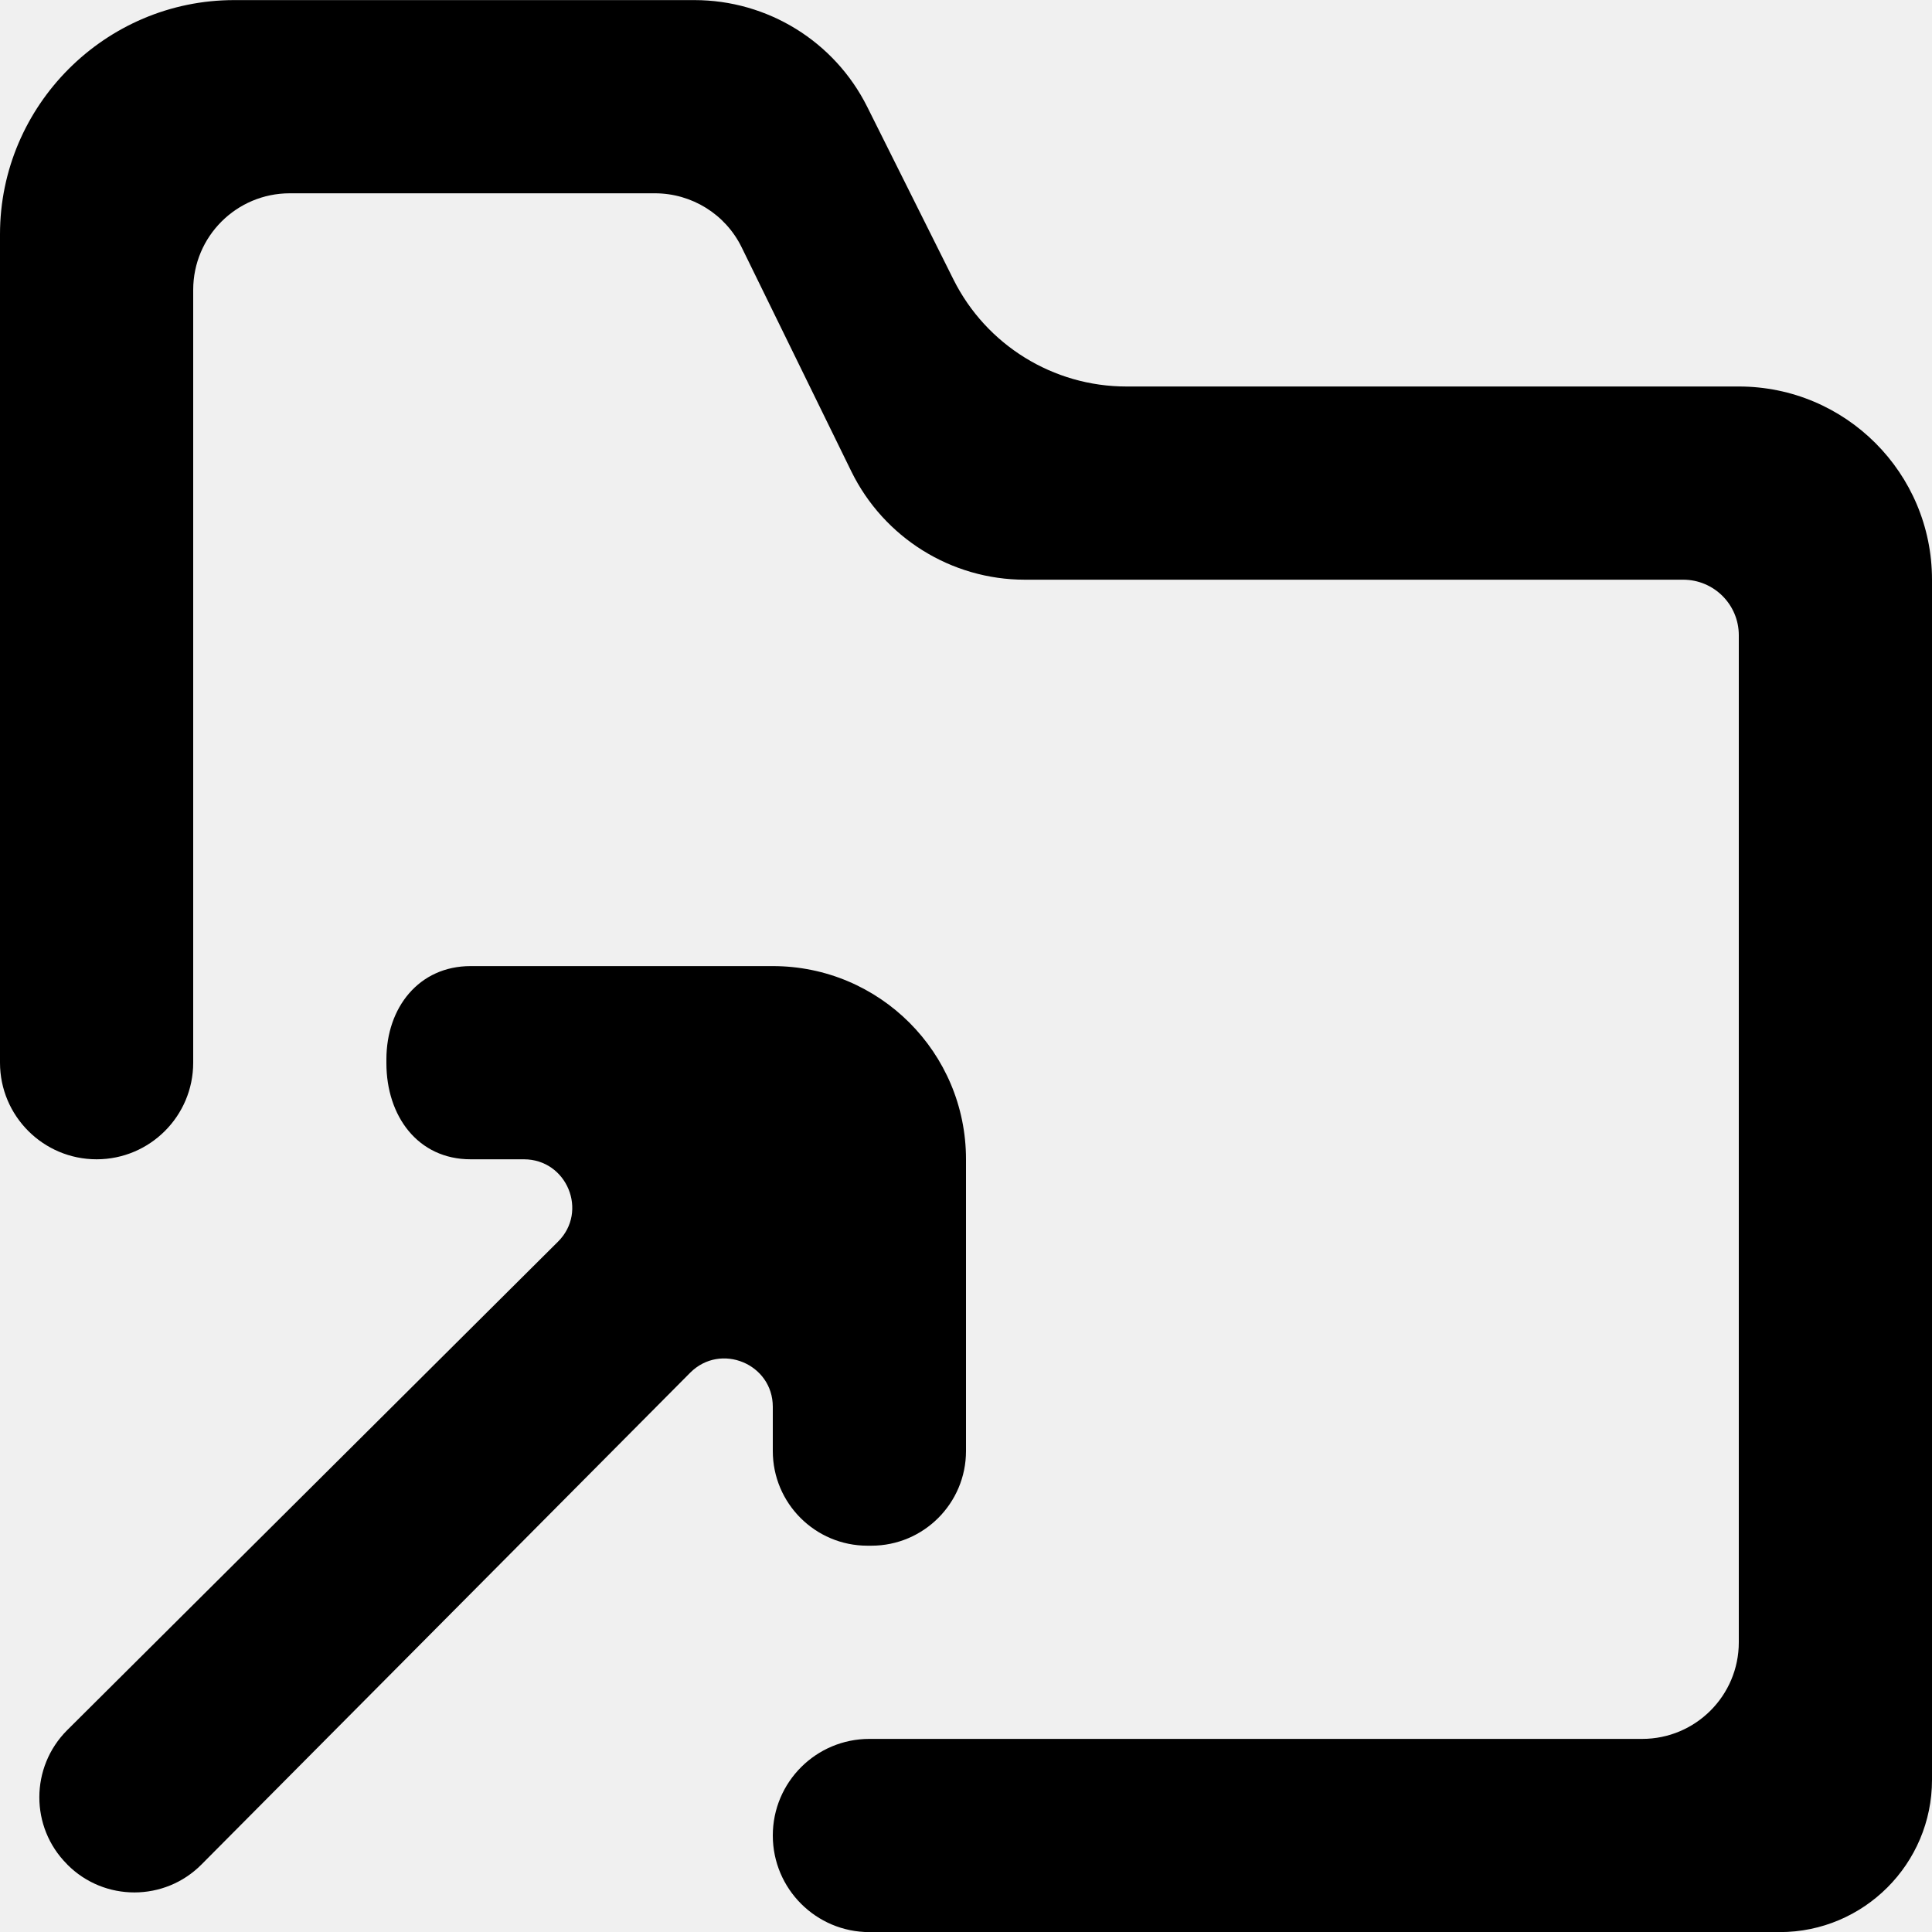
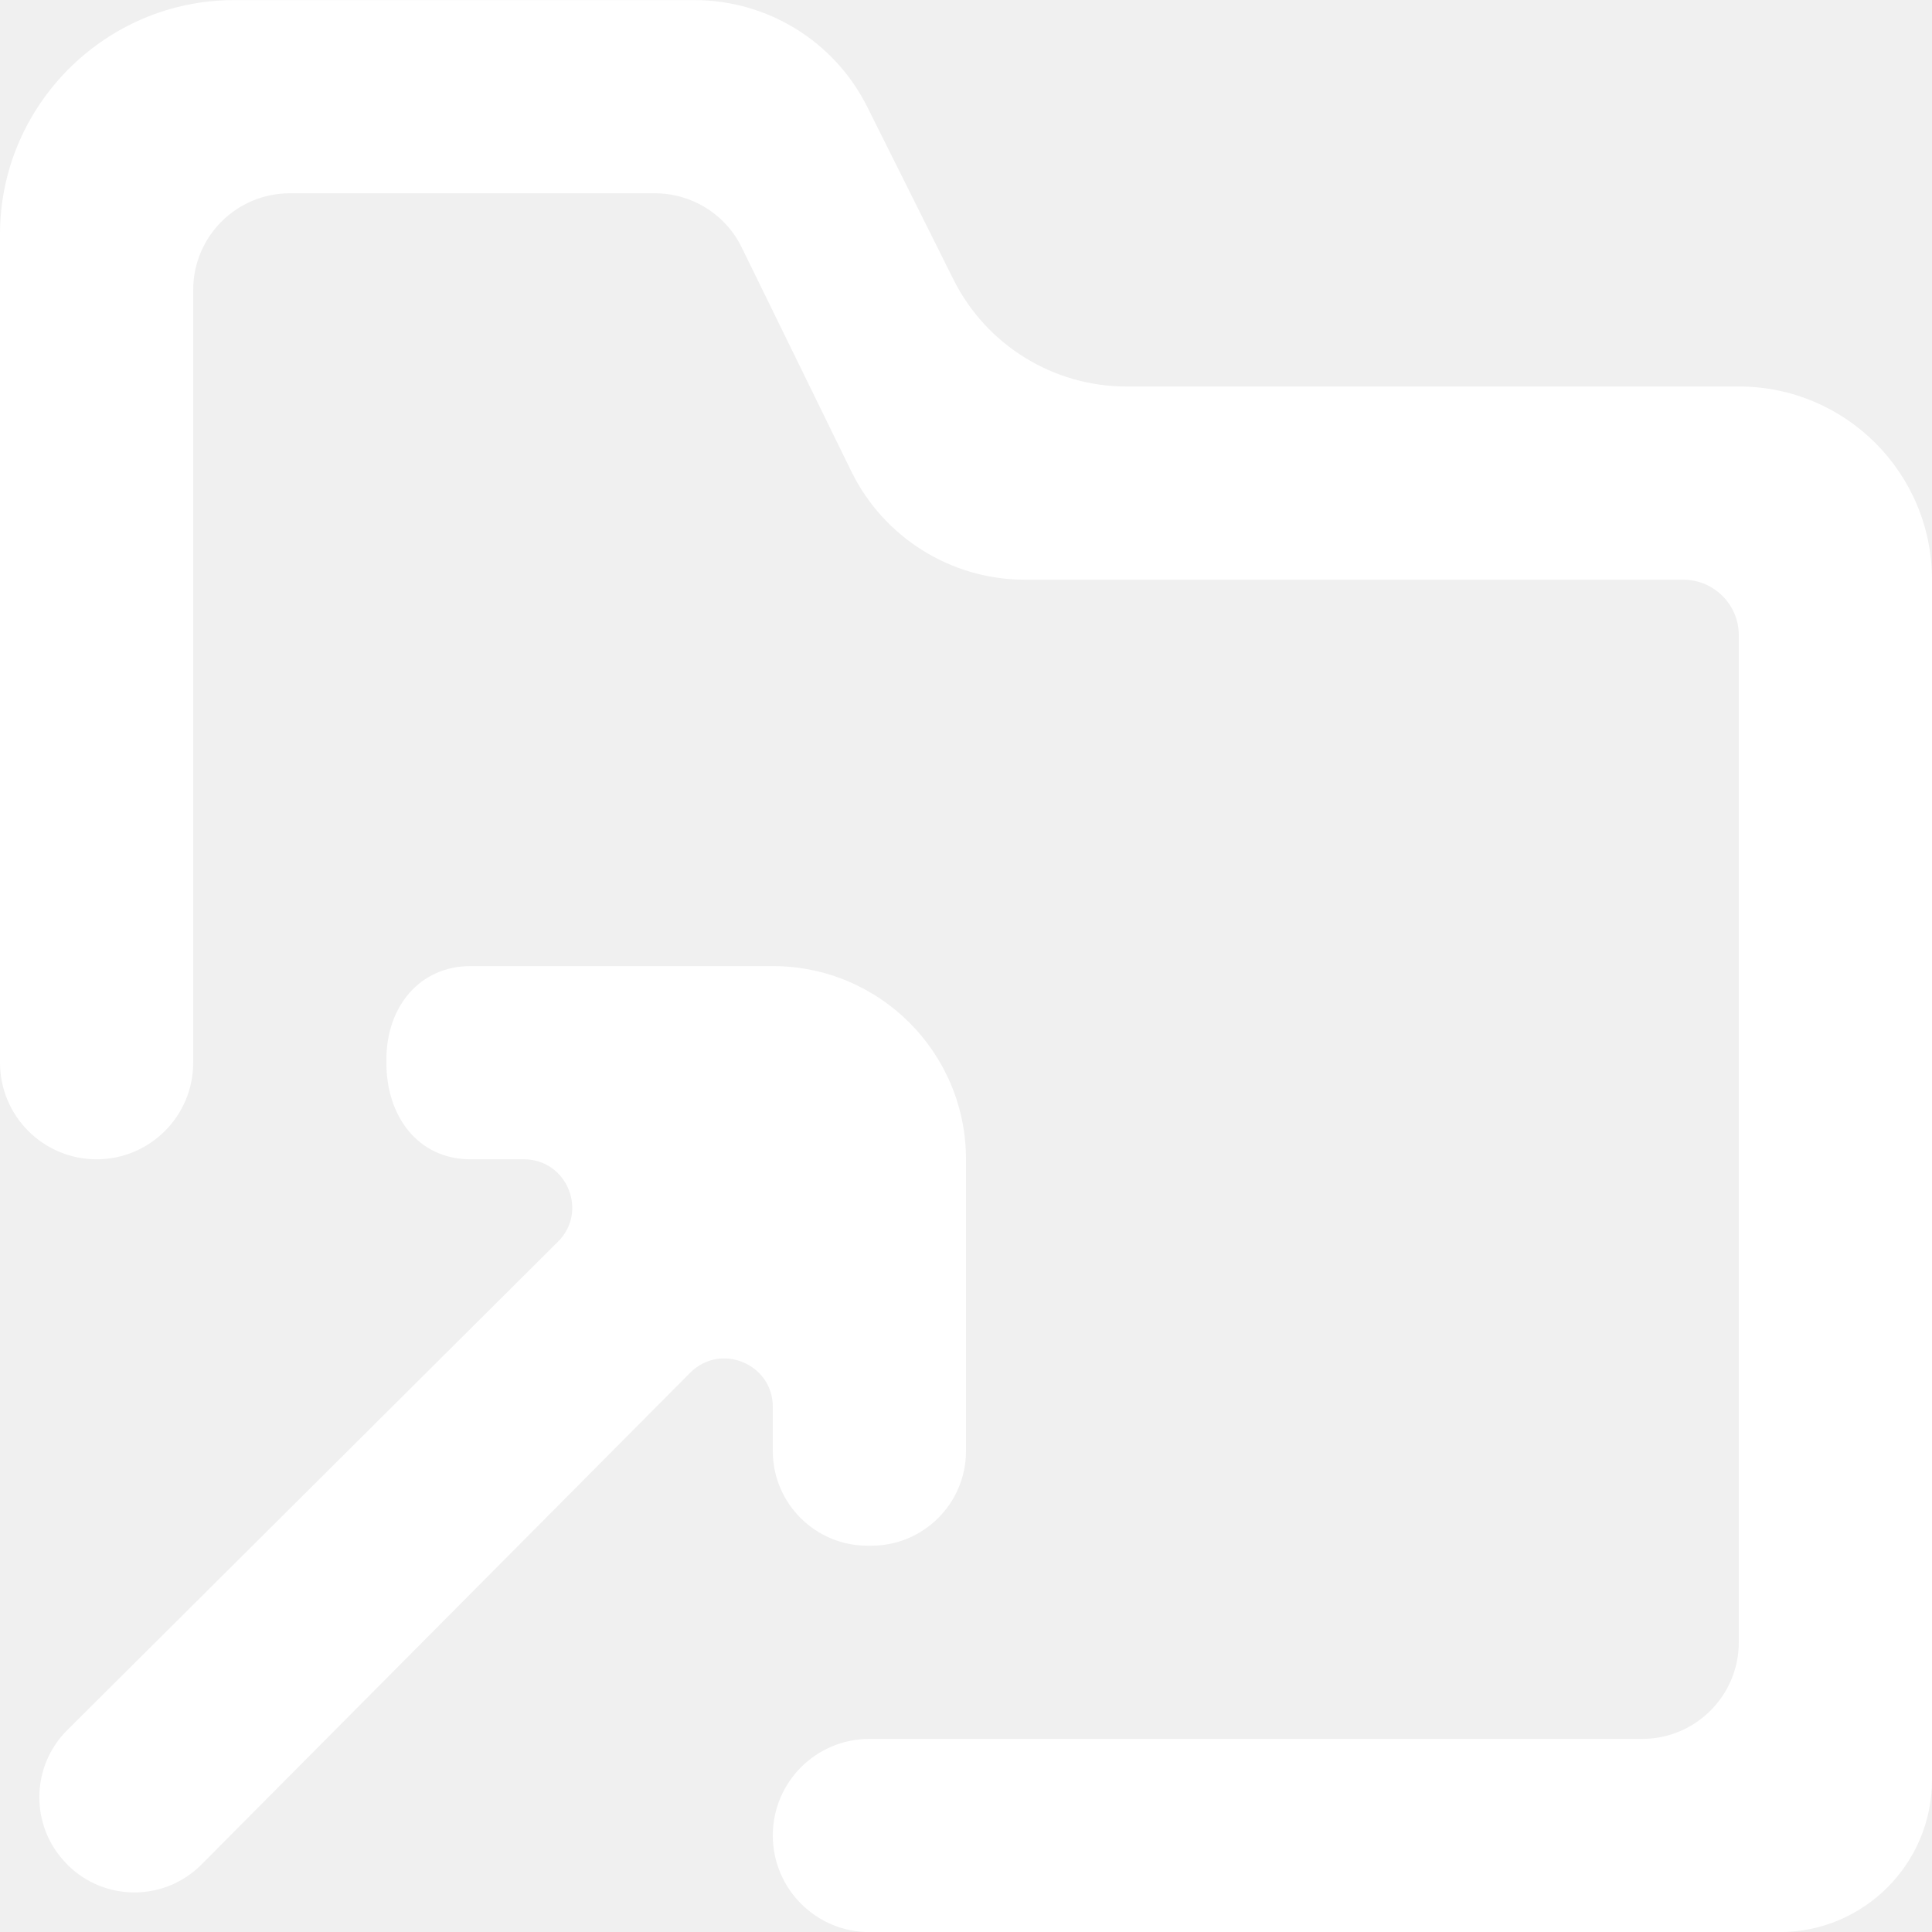
<svg xmlns="http://www.w3.org/2000/svg" width="800px" height="800px" viewBox="0 0 20 20" version="1.1">
  <defs>

</defs>
  <g id="Page-1" stroke="none" stroke-width="1" fill="none" fill-rule="evenodd">
    <g id="Dribbble-Light-Preview" transform="translate(-140, -1639)" fill="#000000">
      <g id="icons" transform="translate(56, 160)">
-         <path d="M92,1494.021 C92,1494.562 92.439,1495.001 92.98,1495.001 L93.02,1495.001 C93.561,1495.001 94,1494.562 94,1494.021 L94,1491.001 C94,1489.896 93.105,1489.001 92,1489.001 L88.872,1489.001 C88.337,1489.001 88,1489.43 88,1489.966 L88,1490.006 C88,1490.553 88.325,1491.001 88.872,1491.001 L89.423,1491.001 C89.869,1491.001 90.092,1491.541 89.776,1491.854 L84.696,1496.91 C84.312,1497.293 84.311,1497.915 84.693,1498.297 L84.698,1498.303 C85.081,1498.687 85.704,1498.686 86.086,1498.301 L91.145,1493.21 C91.46,1492.895 92,1493.118 92,1493.563 L92,1494.021 Z M104,1485.001 L104,1497.425 C104,1498.294 103.294,1499.001 102.424,1499.001 L93,1499.001 C92.448,1499.001 92,1498.553 92,1498.001 C92,1497.448 92.448,1497.001 93,1497.001 L101,1497.001 C101.552,1497.001 102,1496.553 102,1496.001 L102,1485.576 C102,1485.258 101.742,1485.001 101.424,1485.001 L94.609,1485.001 C93.846,1485.001 93.149,1484.565 92.813,1483.88 L91.678,1481.561 C91.51,1481.217 91.161,1481.001 90.779,1481.001 L87,1481.001 C86.448,1481.001 86,1481.448 86,1482.001 L86,1490.001 C86,1490.553 85.552,1491.001 85,1491.001 C84.448,1491.001 84,1490.553 84,1490.001 L84,1481.425 C84,1480.091 85.091,1479.001 86.424,1479.001 L91.188,1479.001 C91.946,1479.001 92.638,1479.428 92.977,1480.105 L93.871,1481.895 C94.21,1482.572 94.903,1483.001 95.66,1483.001 L102,1483.001 C103.105,1483.001 104,1483.896 104,1485.001 L104,1485.001 Z" id="directory_arrow_up-[#1669]">
+         <path fill="white" d="M92,1494.021 C92,1494.562 92.439,1495.001 92.98,1495.001 L93.02,1495.001 C93.561,1495.001 94,1494.562 94,1494.021 L94,1491.001 C94,1489.896 93.105,1489.001 92,1489.001 L88.872,1489.001 C88.337,1489.001 88,1489.43 88,1489.966 L88,1490.006 C88,1490.553 88.325,1491.001 88.872,1491.001 L89.423,1491.001 C89.869,1491.001 90.092,1491.541 89.776,1491.854 L84.696,1496.91 C84.312,1497.293 84.311,1497.915 84.693,1498.297 L84.698,1498.303 C85.081,1498.687 85.704,1498.686 86.086,1498.301 L91.145,1493.21 C91.46,1492.895 92,1493.118 92,1493.563 L92,1494.021 Z M104,1485.001 L104,1497.425 C104,1498.294 103.294,1499.001 102.424,1499.001 L93,1499.001 C92.448,1499.001 92,1498.553 92,1498.001 C92,1497.448 92.448,1497.001 93,1497.001 L101,1497.001 C101.552,1497.001 102,1496.553 102,1496.001 L102,1485.576 C102,1485.258 101.742,1485.001 101.424,1485.001 L94.609,1485.001 C93.846,1485.001 93.149,1484.565 92.813,1483.88 L91.678,1481.561 C91.51,1481.217 91.161,1481.001 90.779,1481.001 L87,1481.001 C86.448,1481.001 86,1481.448 86,1482.001 L86,1490.001 C86,1490.553 85.552,1491.001 85,1491.001 C84.448,1491.001 84,1490.553 84,1490.001 L84,1481.425 C84,1480.091 85.091,1479.001 86.424,1479.001 L91.188,1479.001 C91.946,1479.001 92.638,1479.428 92.977,1480.105 L93.871,1481.895 C94.21,1482.572 94.903,1483.001 95.66,1483.001 L102,1483.001 C103.105,1483.001 104,1483.896 104,1485.001 L104,1485.001 Z" id="directory_arrow_up-[#1669]">

</path>
      </g>
    </g>
  </g>
</svg>
